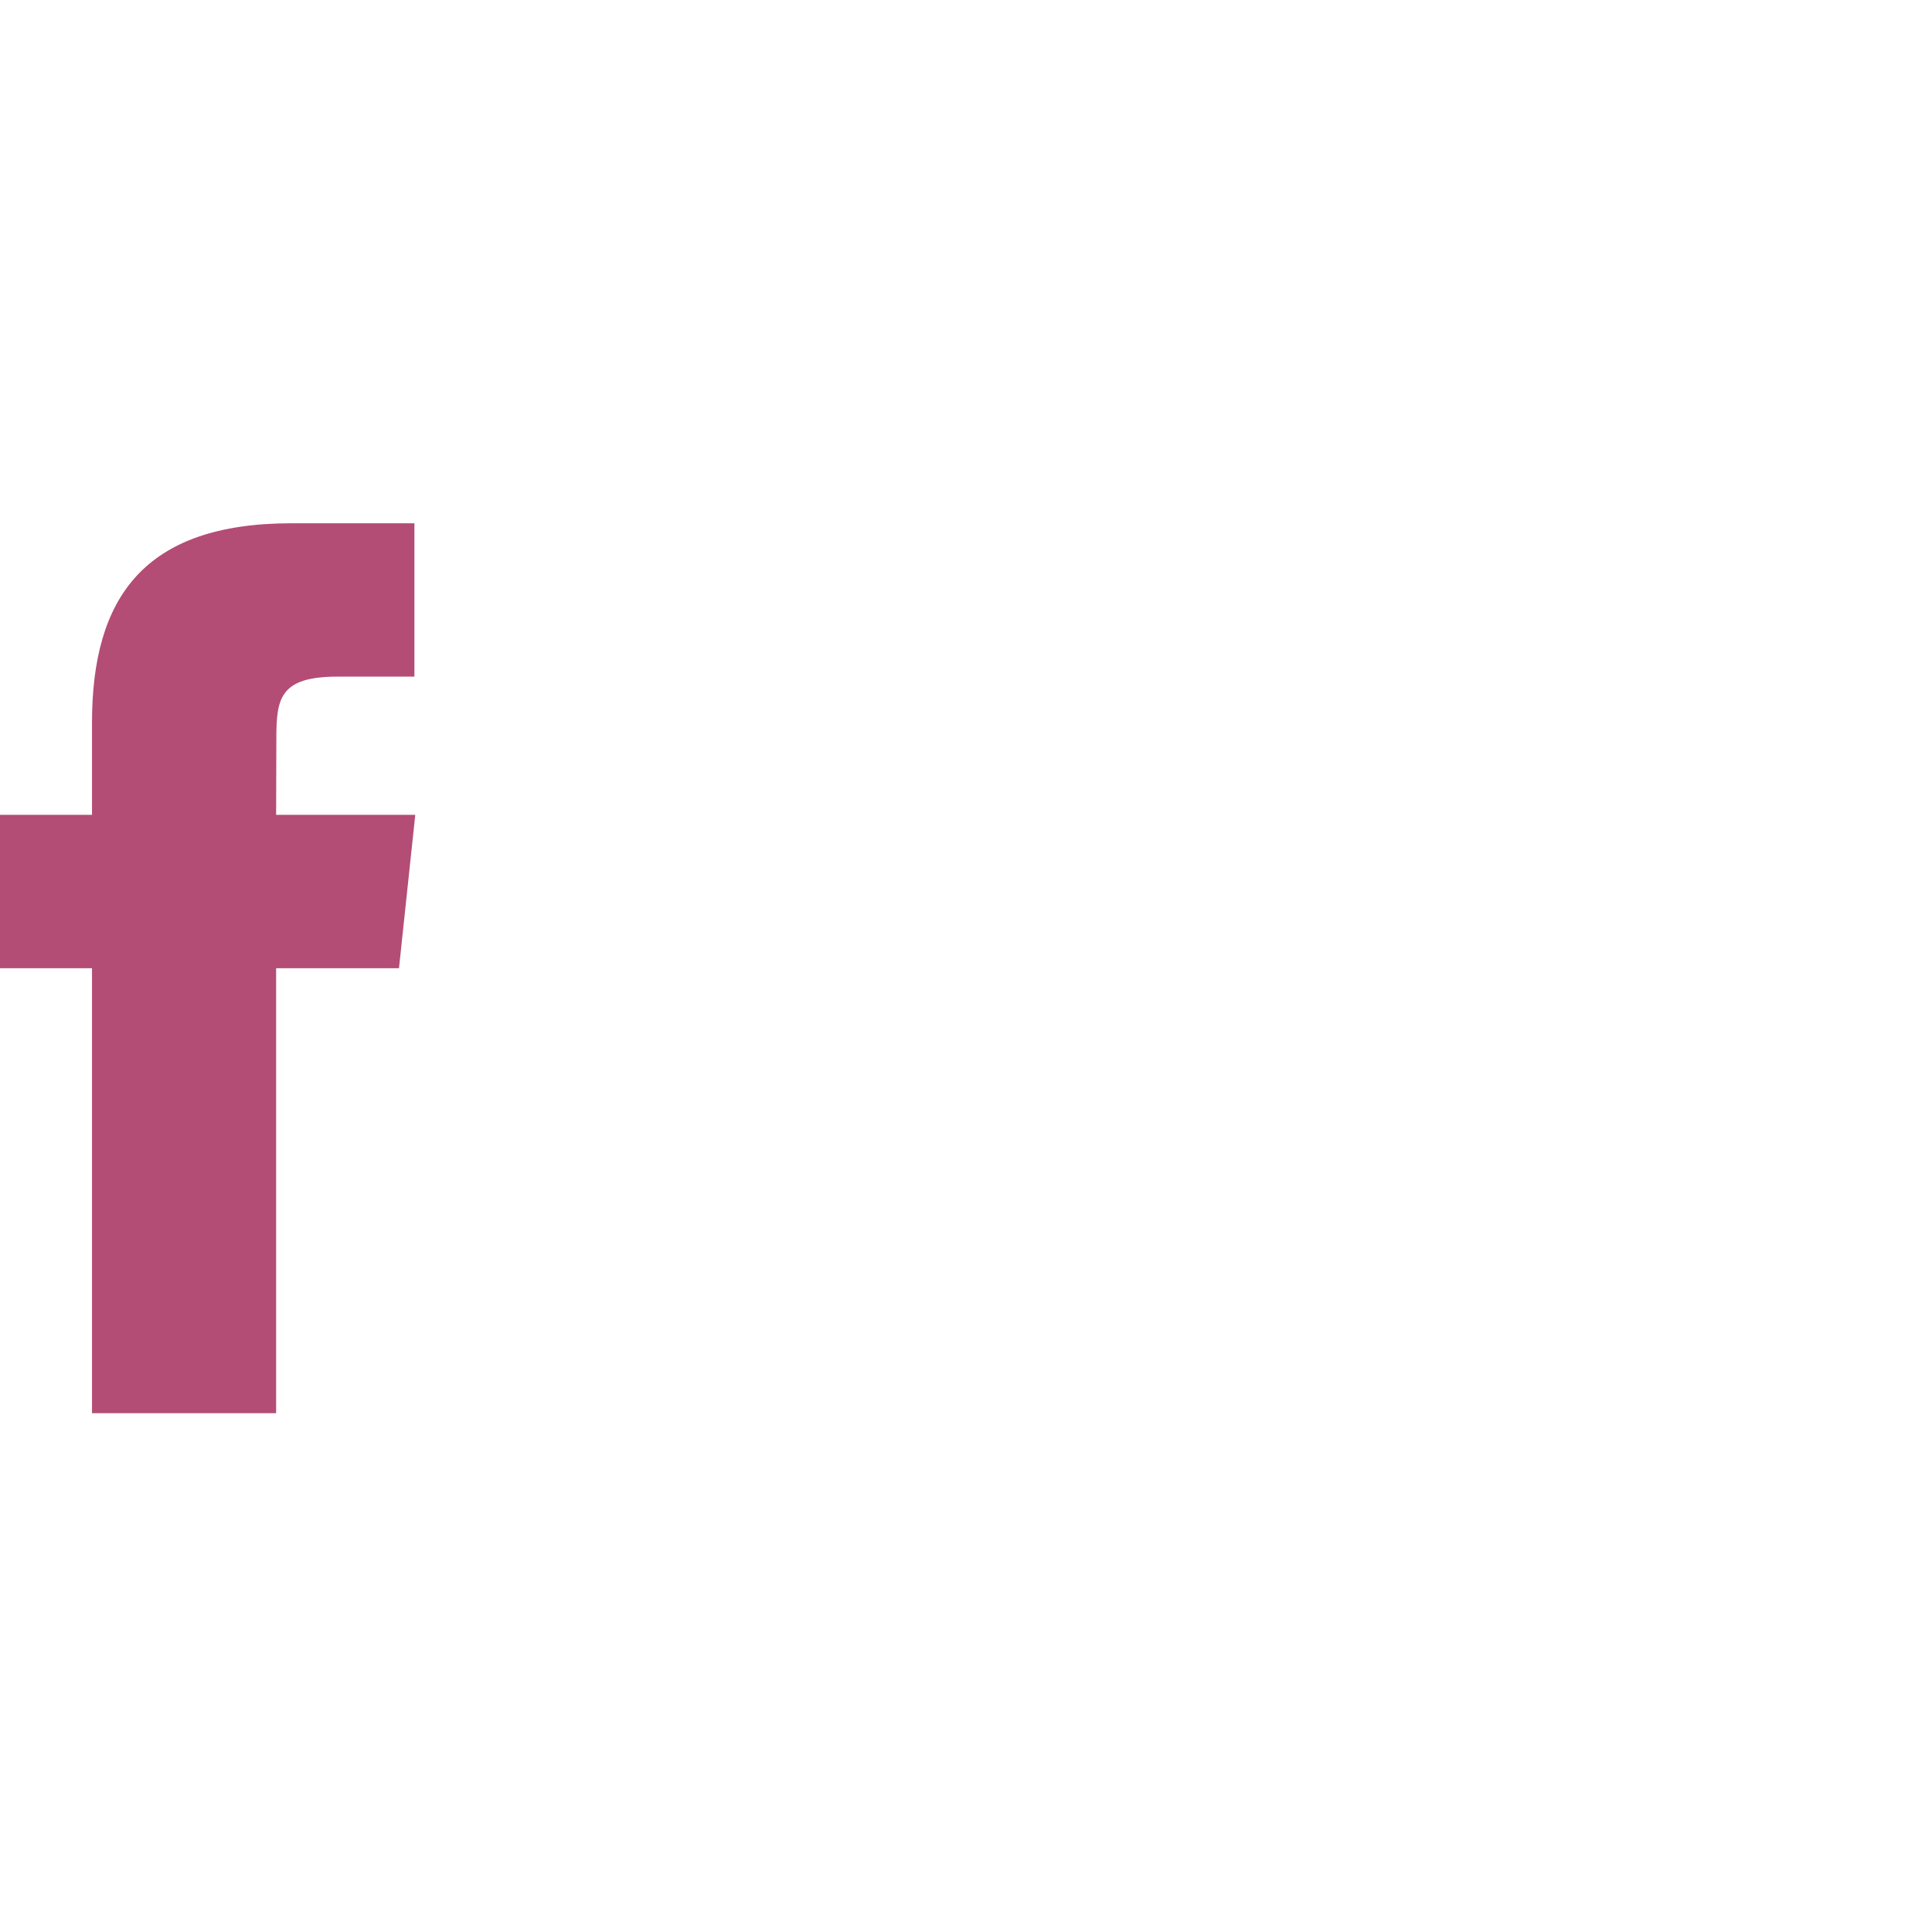
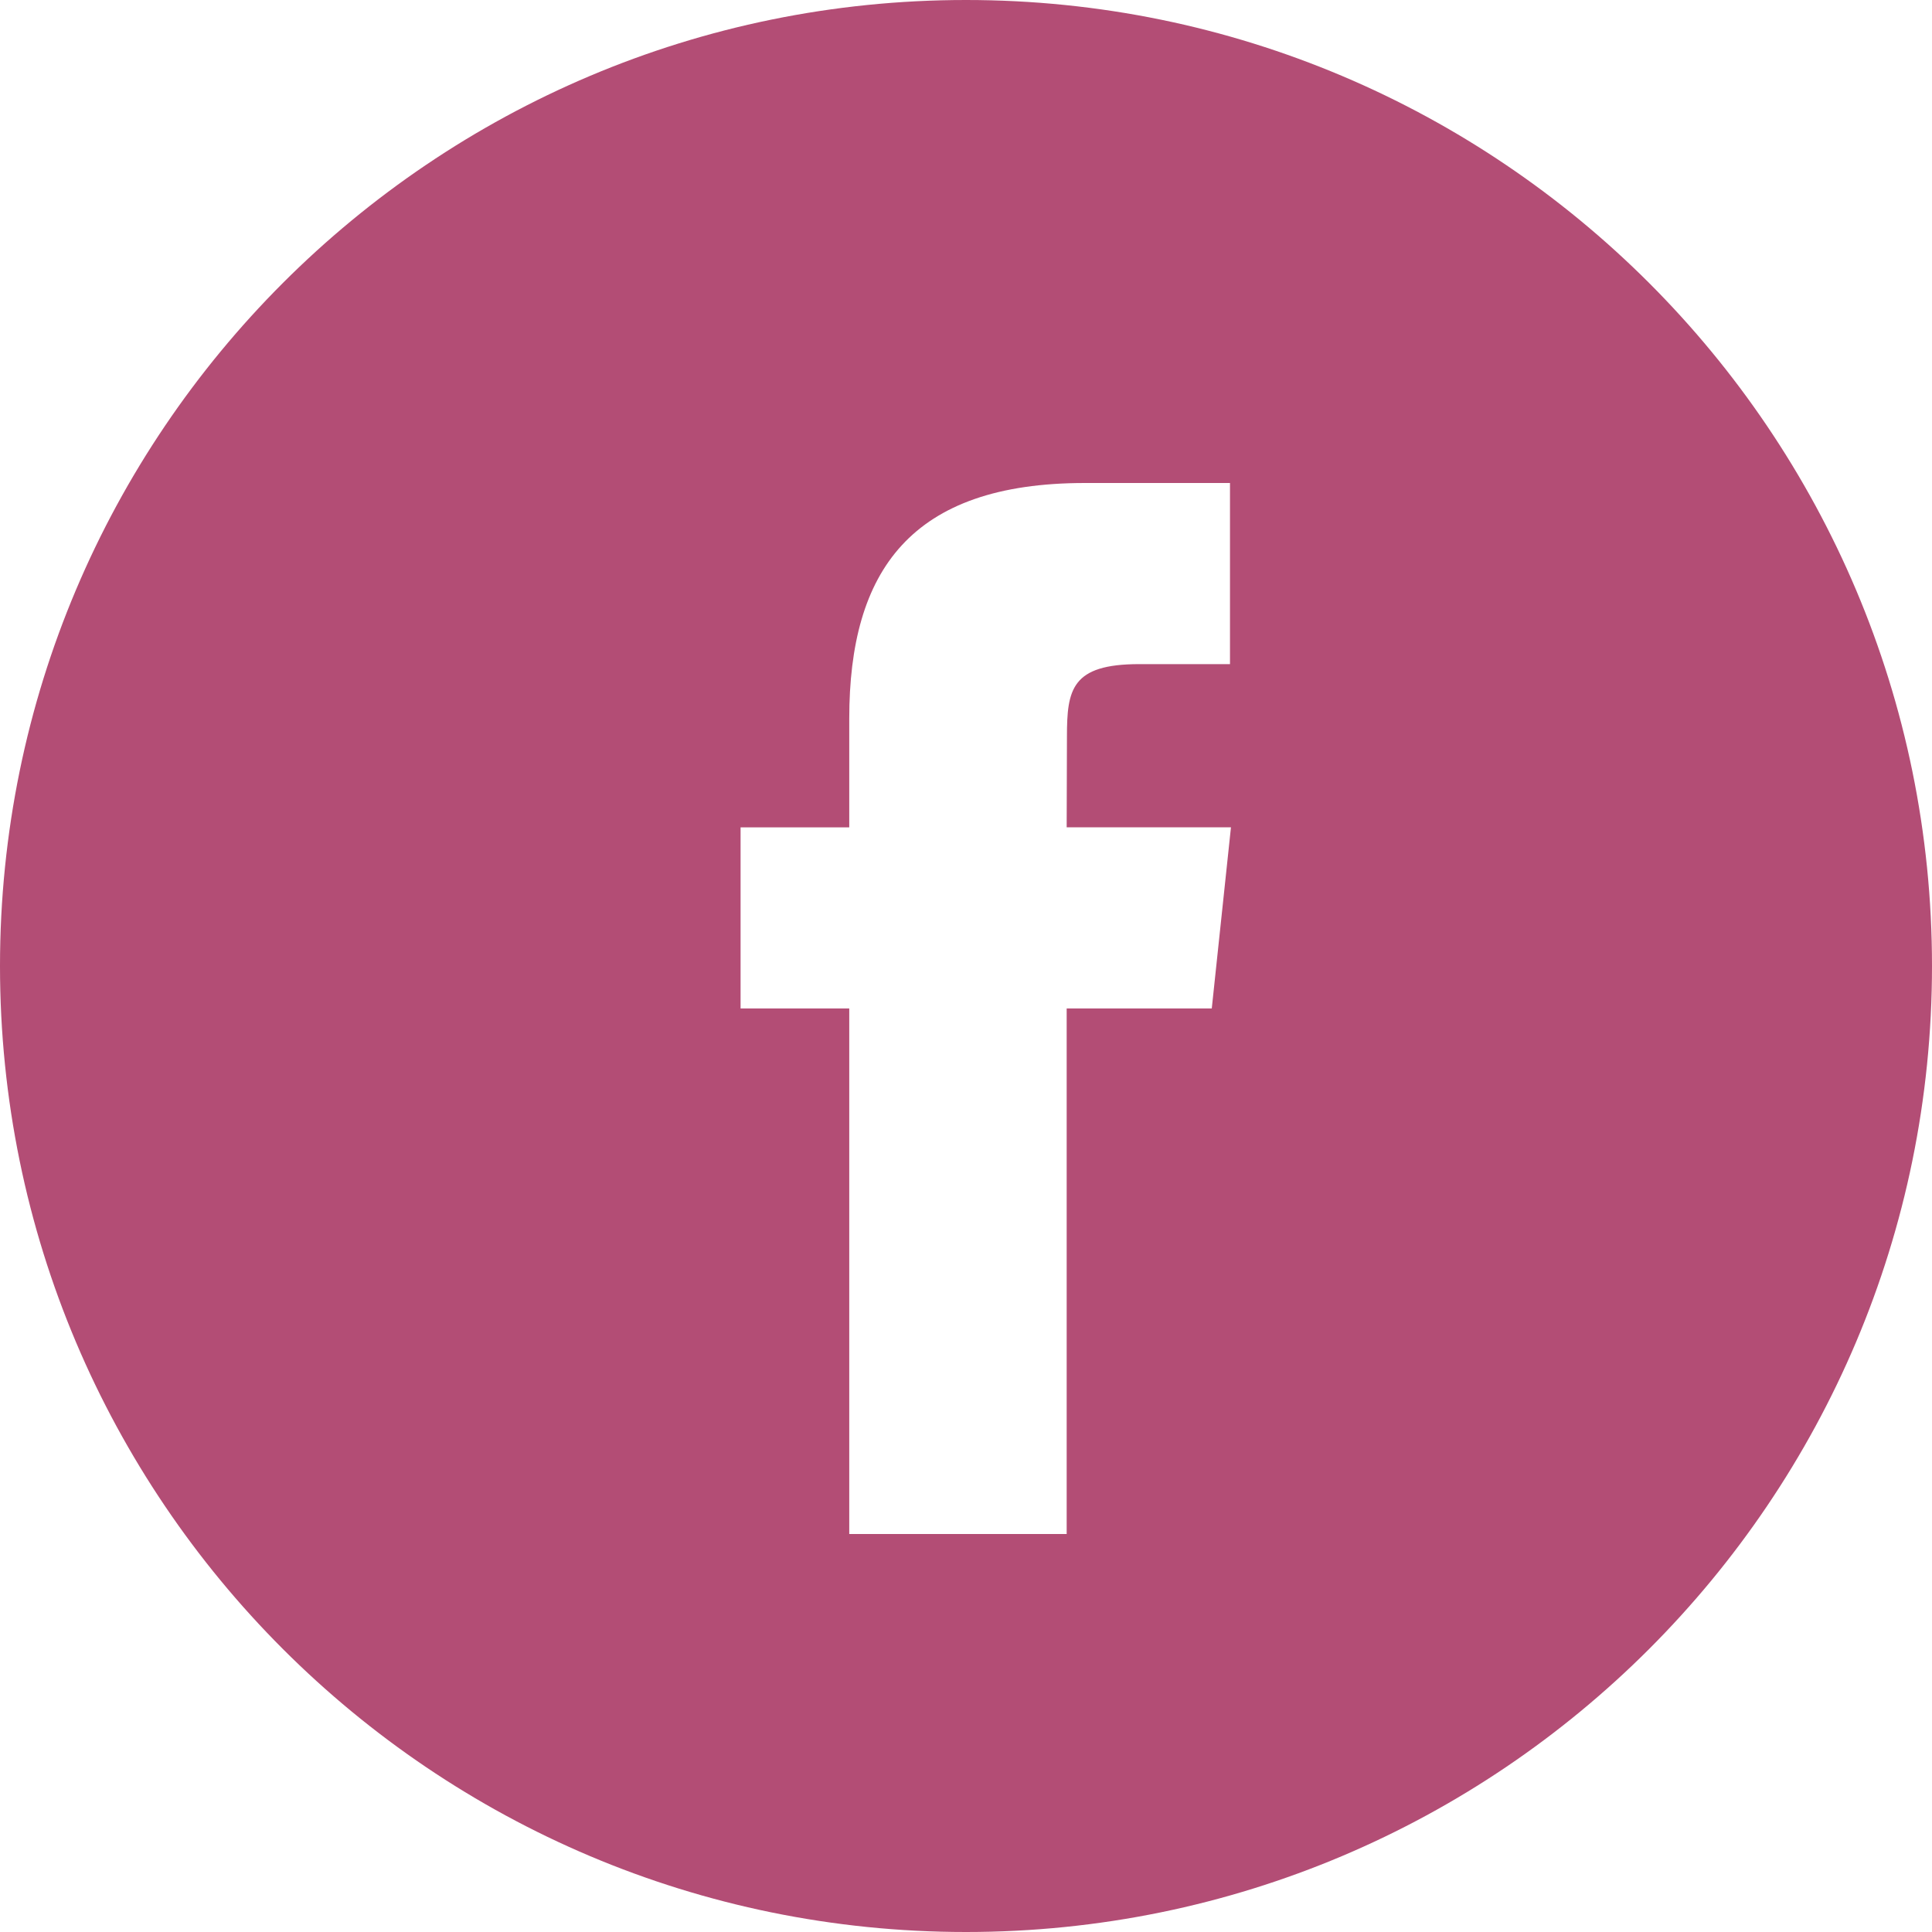
- <svg xmlns="http://www.w3.org/2000/svg" width="50" height="50" viewBox="0 0 50 50" fill="none">
-   <path d="M7.146 36.574V25.057H10.326L10.747 21.088H7.146L7.152 19.101C7.152 18.066 7.25 17.511 8.737 17.511H10.725V13.542H7.545C3.725 13.542 2.381 15.467 2.381 18.705V21.088H0V25.057H2.381V36.574H7.146Z" fill="#B34D75" />
+ <svg xmlns="http://www.w3.org/2000/svg" width="36" height="36" viewBox="0 0 28 28" fill="none">
+   <path fill-rule="evenodd" clip-rule="evenodd" d="M14 0C6.268 0 0 6.268 0 14C0 21.732 6.268 28 14 28C21.732 28 28 21.732 28 14C28 6.268 21.732 0 14 0ZM15.459 14.615V22.232H12.308V14.615H10.733V11.991H12.308V10.415C12.308 8.273 13.197 7 15.723 7H17.826V9.625H16.511C15.528 9.625 15.463 9.992 15.463 10.677L15.459 11.99H17.84L17.562 14.615H15.459Z" fill="#B34D75" />
</svg>
